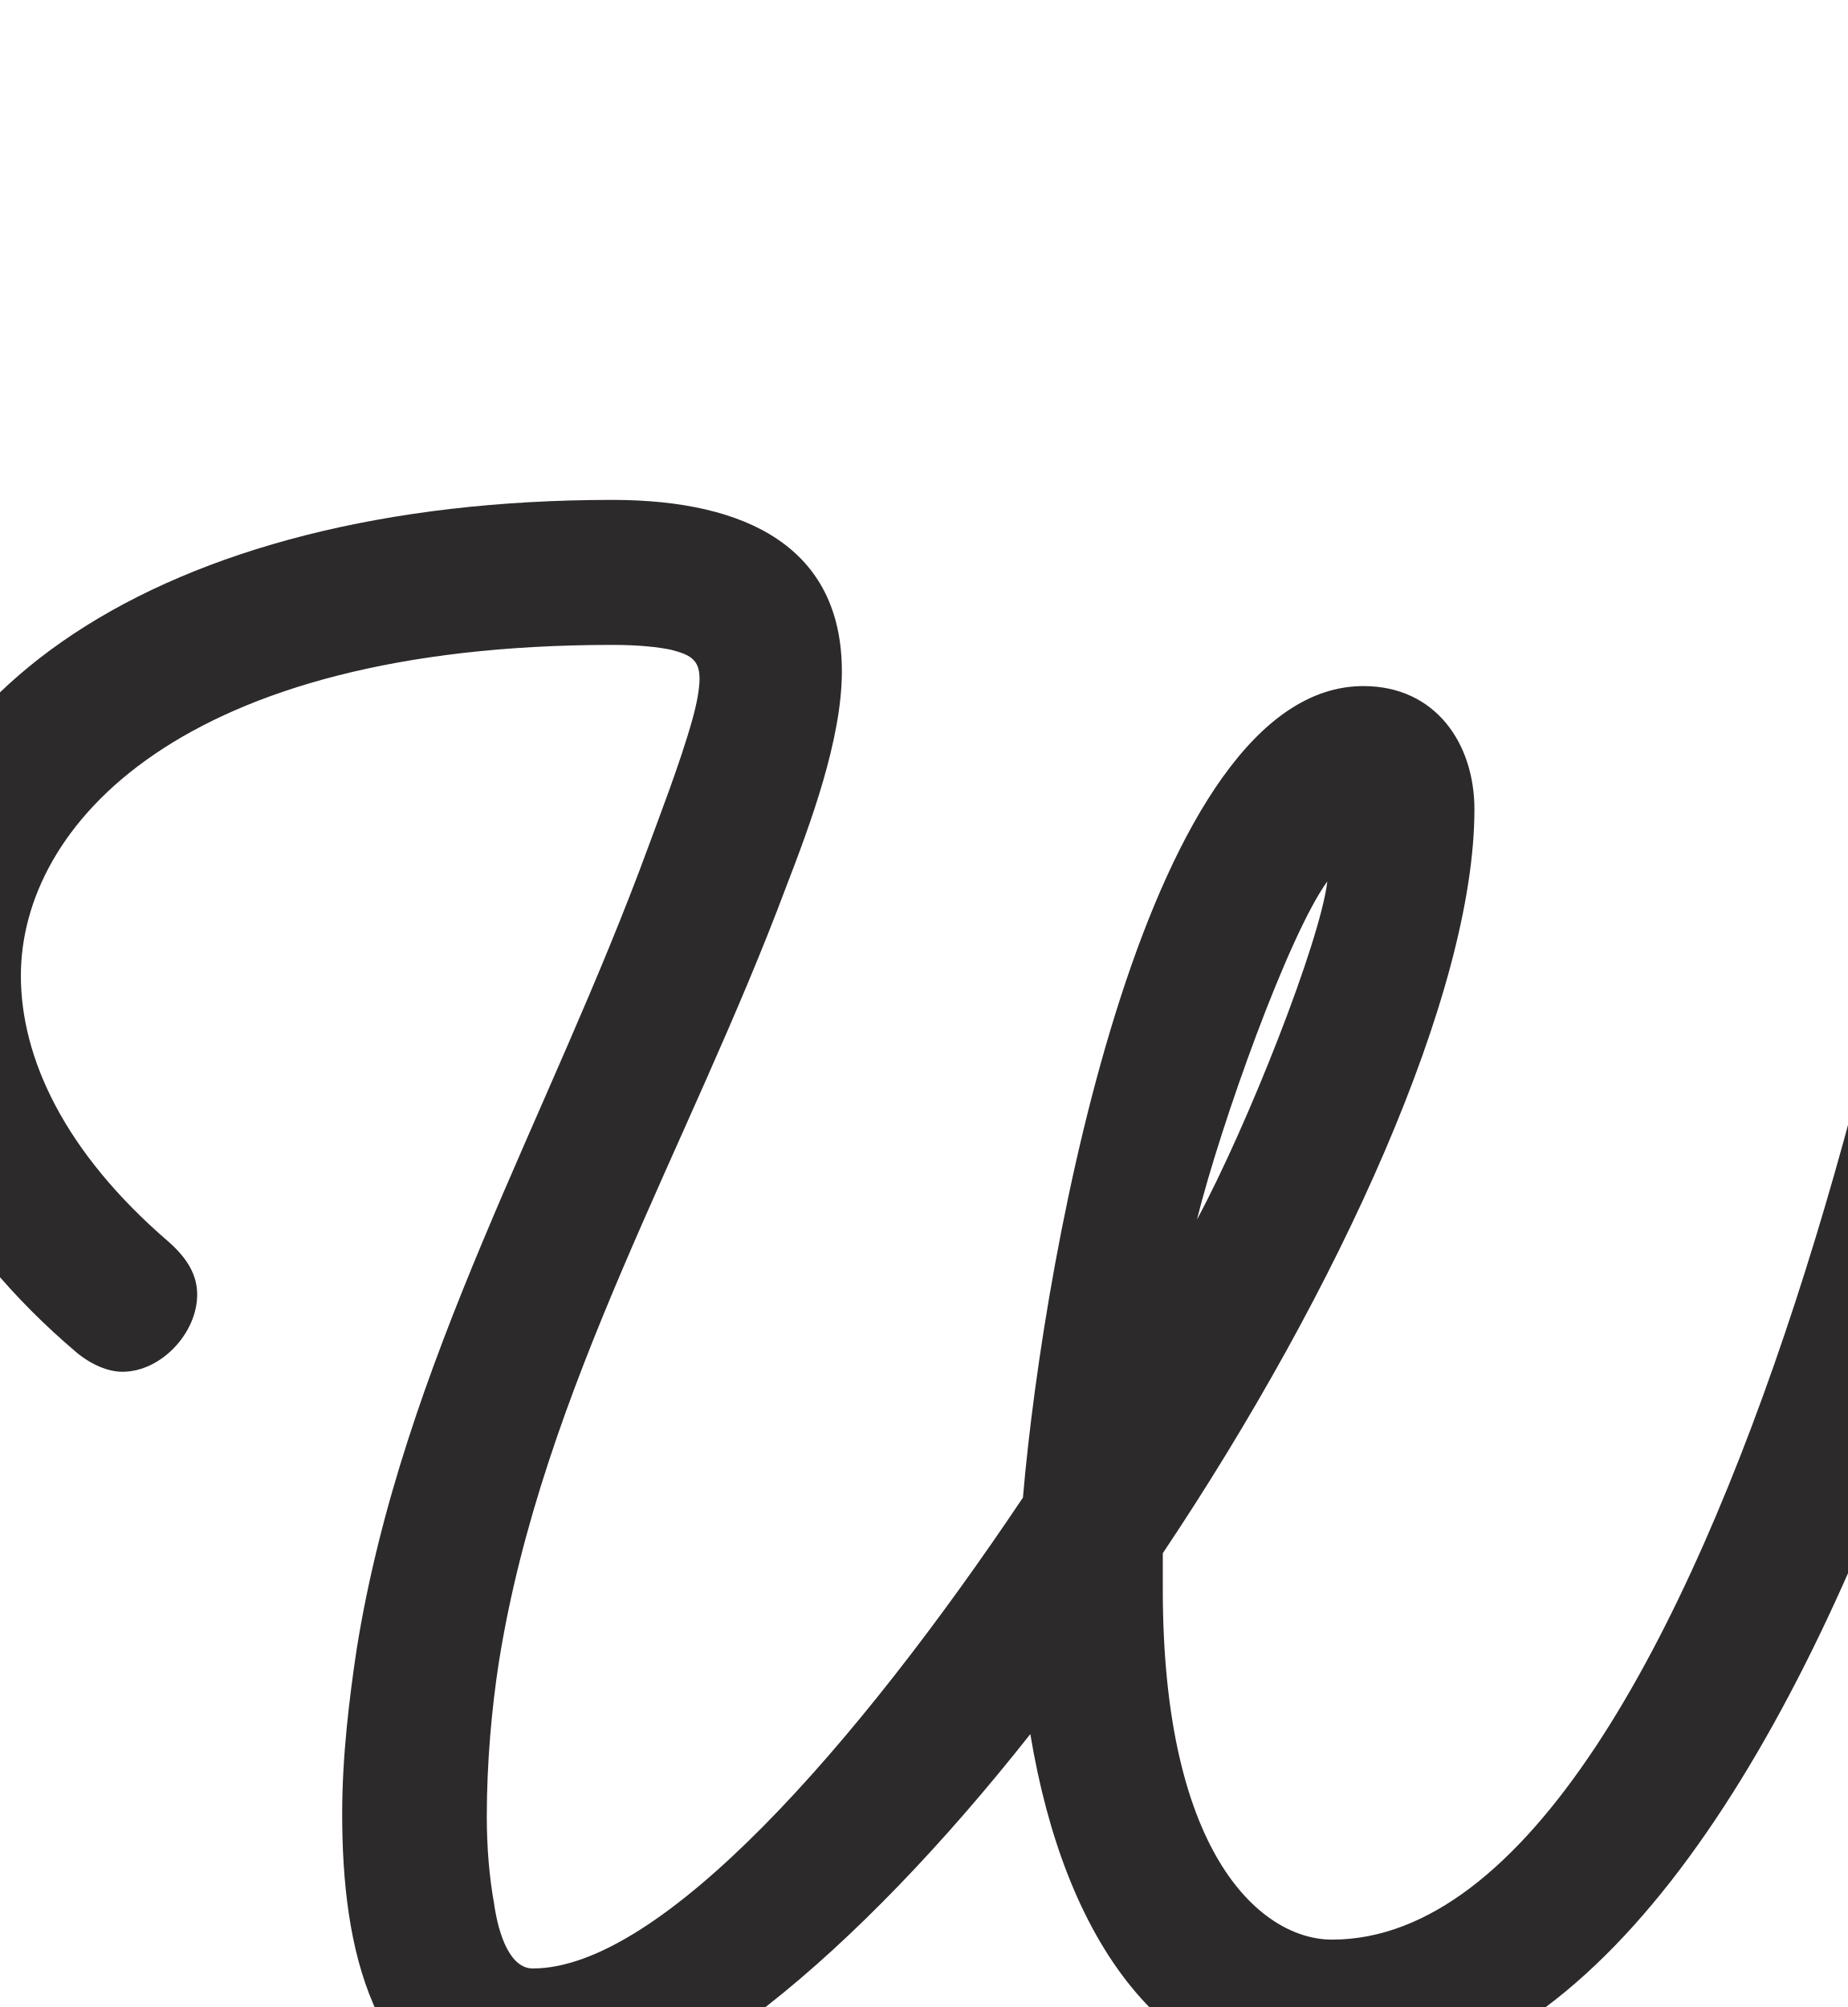
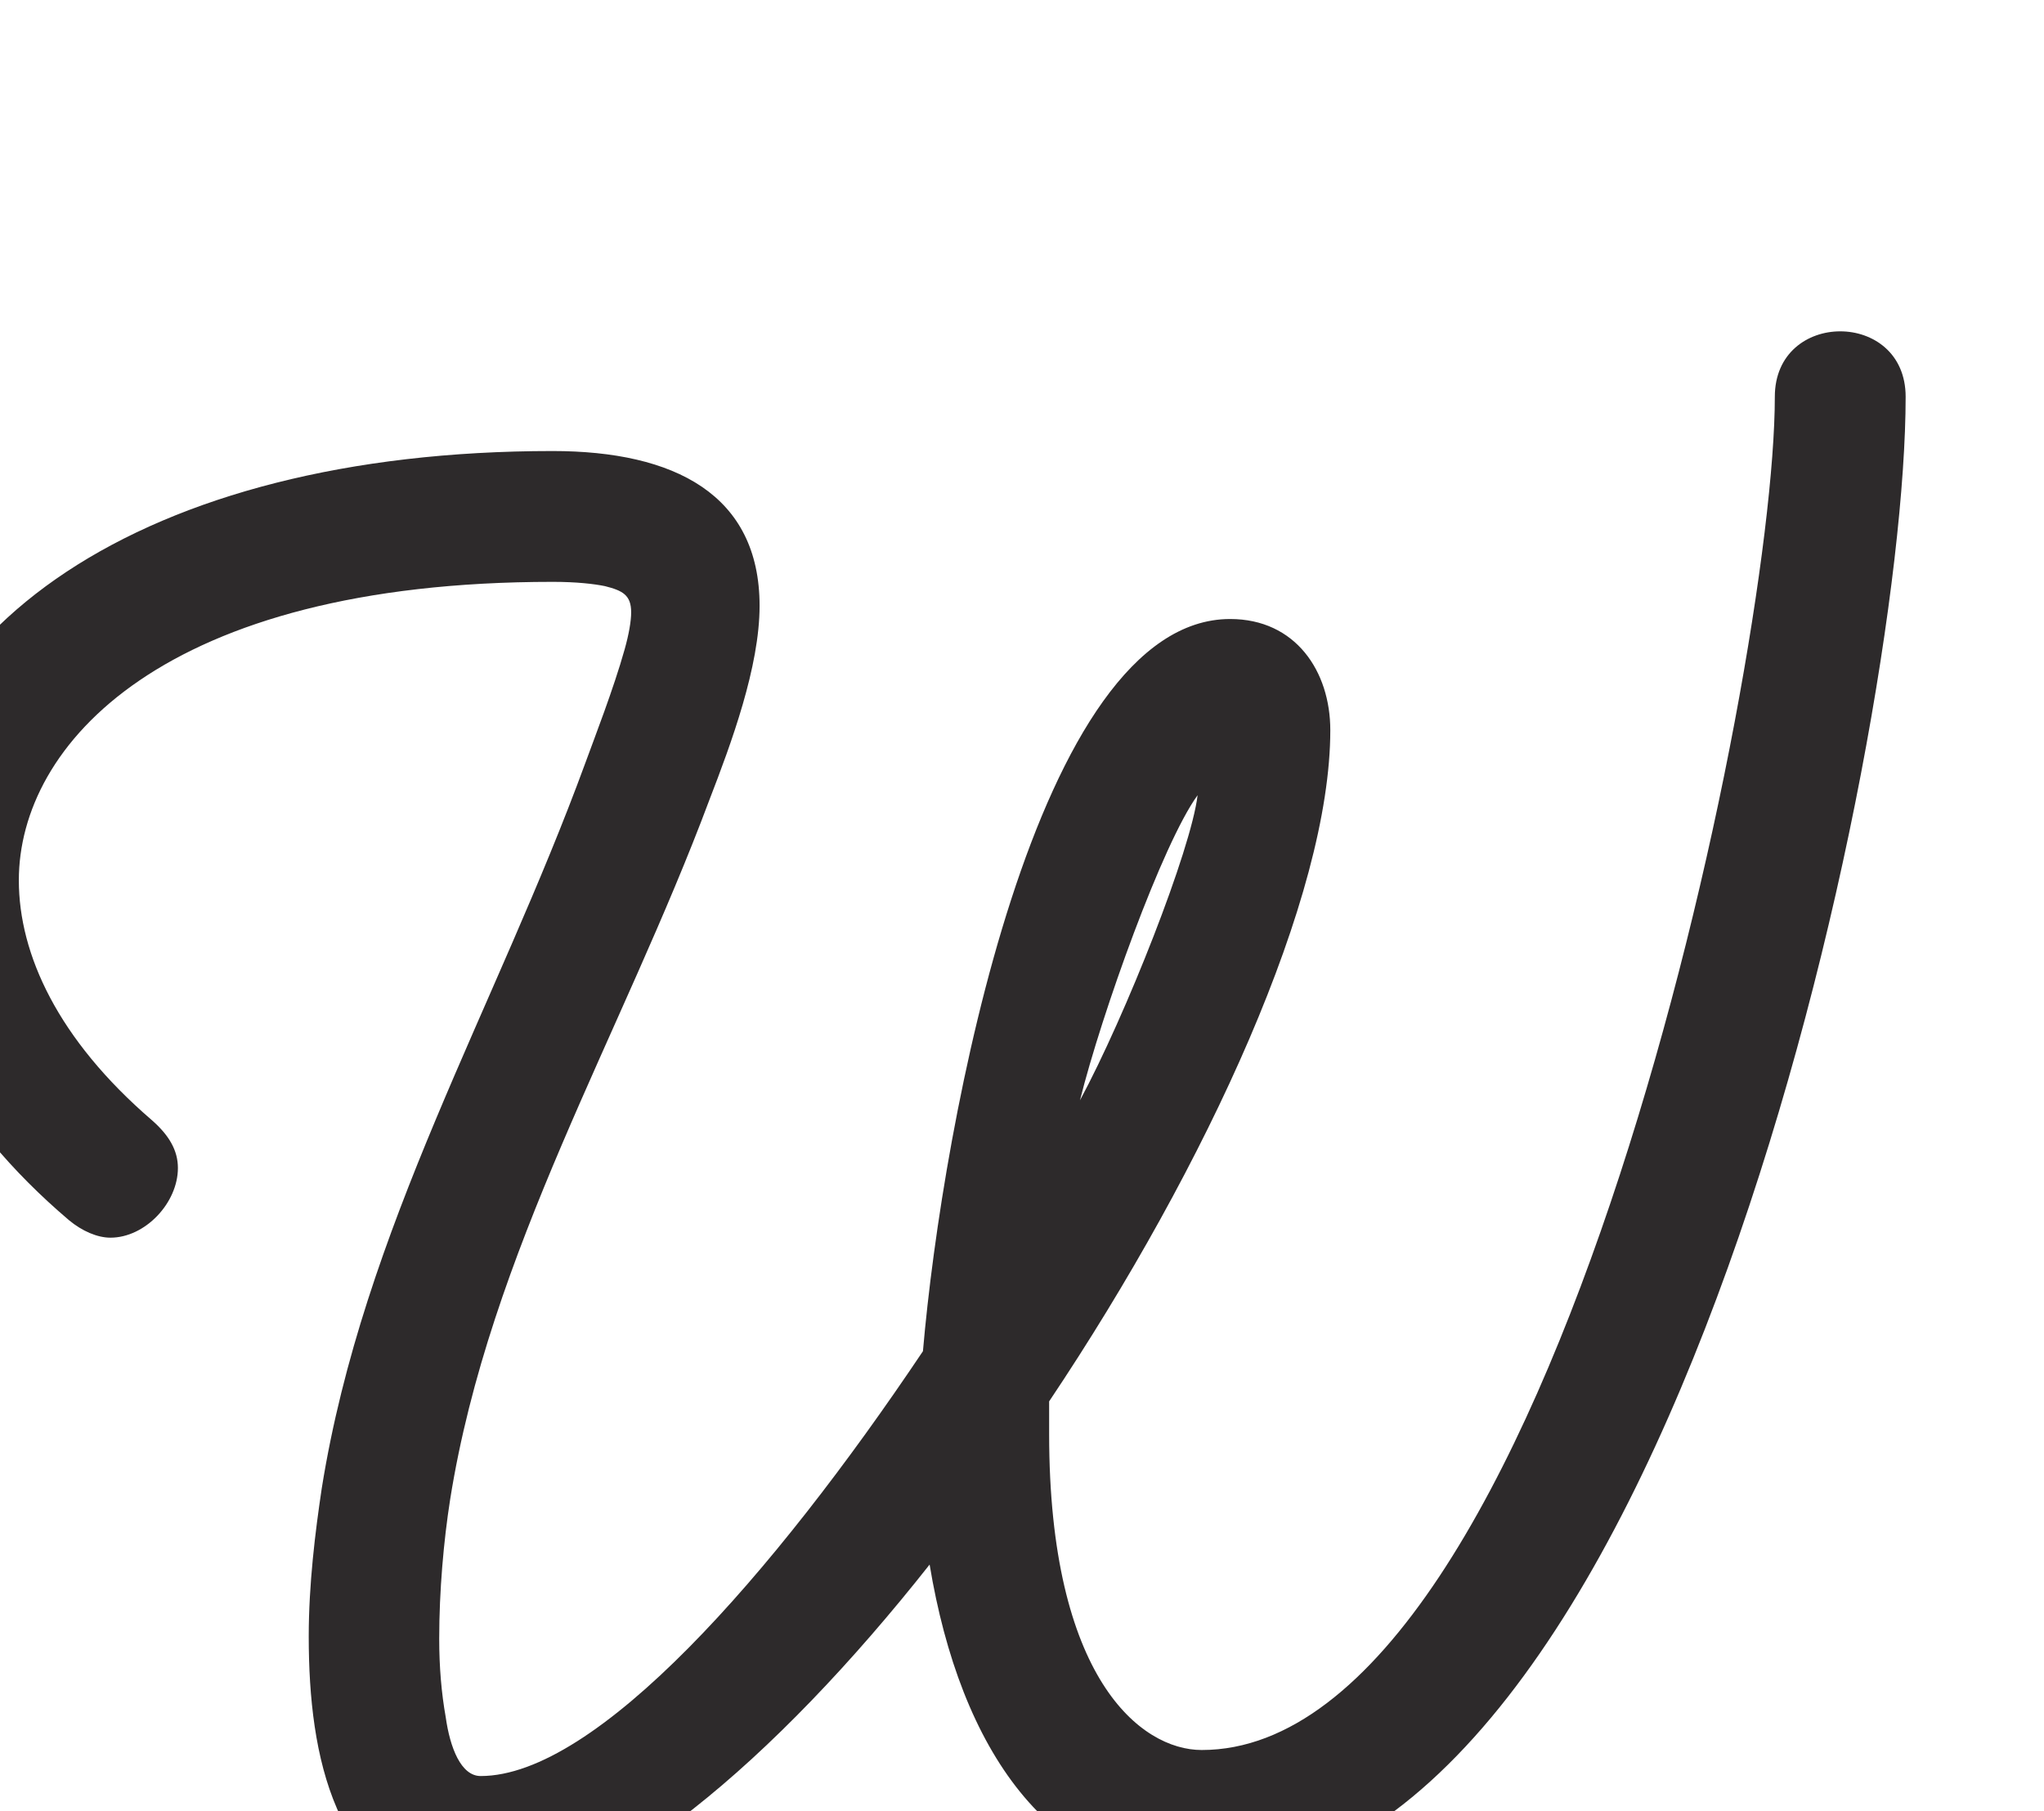
- <svg xmlns="http://www.w3.org/2000/svg" id="b" data-name="Layer 2" viewBox="6.54 -19.34 97.37 105.75" data-tight-x="6.54" data-tight-y="-19.340000000000003" data-tight-w="97.37" data-tight-h="105.75">
+ <svg xmlns="http://www.w3.org/2000/svg" id="b" data-name="Layer 2" viewBox="6.54 -19.34 119.37 105.75" data-tight-x="6.54" data-tight-y="-19.340000000000003" data-tight-w="119.37" data-tight-h="105.75">
  <defs>
    <style>
      .f, .g {
        fill: none;
      }

      .h {
        clip-path: url(#e);
      }

      .g {
        stroke: #2d2a2b;
        stroke-miterlimit: 10;
        stroke-width: 32px;
      }
    </style>
    <clipPath id="e">
      <path class="f" d="M76.74,90.48c-8.91,0-14.12-7.64-15.91-18.45-9.04,11.45-19.09,19.98-26.21,19.98-4.33,0-7-2.42-8.4-5.73-1.27-2.93-1.65-6.49-1.65-10.05,0-3.05.38-6.11.76-8.65,2.42-15.14,10.18-28.12,15.4-42.38.51-1.4,1.65-4.33,2.29-6.62.25-.89.38-1.65.38-2.16,0-1.02-.51-1.27-1.53-1.53-.64-.13-1.65-.25-3.05-.25-22.78,0-31.18,9.54-31.18,17.43,0,4.33,2.29,9.29,7.76,14,1.02.89,1.53,1.78,1.53,2.8,0,2.04-1.91,4.07-3.94,4.07-.76,0-1.65-.38-2.42-1.02C3.82,46.19,0,39.2,0,32.07,0,17.43,14.89,7,38.81,7c7.13,0,12.09,2.55,12.09,9.04,0,3.56-1.65,8.02-2.93,11.33-5.09,13.62-12.85,26.47-15.14,40.85-.38,2.42-.64,5.34-.64,8.14,0,1.65.13,3.18.38,4.58.25,1.78.89,3.44,2.04,3.44,6.74,0,17.05-11.71,25.83-24.81,1.15-13.36,6.62-42.76,17.94-42.76,3.82,0,5.85,3.05,5.85,6.49,0,9.67-7.13,25.32-16.42,39.2v1.91c0,14.25,5.35,18.45,8.91,18.45,20.49,0,33.47-63.25,33.47-79.03,0-2.55,1.91-3.82,3.82-3.82s3.82,1.27,3.82,3.82c0,20.11-14,86.66-41.1,86.66ZM69.61,44.92c2.67-4.96,6.49-14.63,6.87-17.82-2.04,2.8-5.6,12.73-6.87,17.82Z" />
    </clipPath>
  </defs>
  <g id="c" data-name="Layer 1">
    <g id="d" data-name="W-U">
      <g class="h">
        <path class="g" d="M16.94,54.28c-4.33-4.12-8.76-8.36-11.36-13.75s-3.04-12.23.48-17.06c2.25-3.09,5.76-4.97,9.17-6.7,2.58-1.31,5.17-2.6,7.78-3.86,3.64-1.76,7.42-3.51,11.45-3.71s8.44,1.51,10.25,5.12c1.24,2.46,1.12,5.36.82,8.09-.91,8.35-3.19,16.54-6.72,24.15-5.28,11.36-10.64,23.04-11.5,35.53-.15,2.16-.1,4.52,1.25,6.21,2.47,3.11,7.39,2.06,11.01.43,26.17-11.84,43.58-40.73,41.83-69.4-4.66-1.58-9.86,1.68-12.14,6.05-2.28,4.36-2.38,9.5-2.43,14.43-.1,9.61-.19,19.22-.29,28.83-.06,5.99.18,12.73,4.55,16.83,2.23,2.1,5.73-.34,7.69-2.69,10.42-12.46,19.33-26.19,26.48-40.78,6.93-14.15,12.15-31.06,5.49-45.34-1.18,2.19-2.35,4.38-3.53,6.57" />
      </g>
    </g>
  </g>
</svg>
